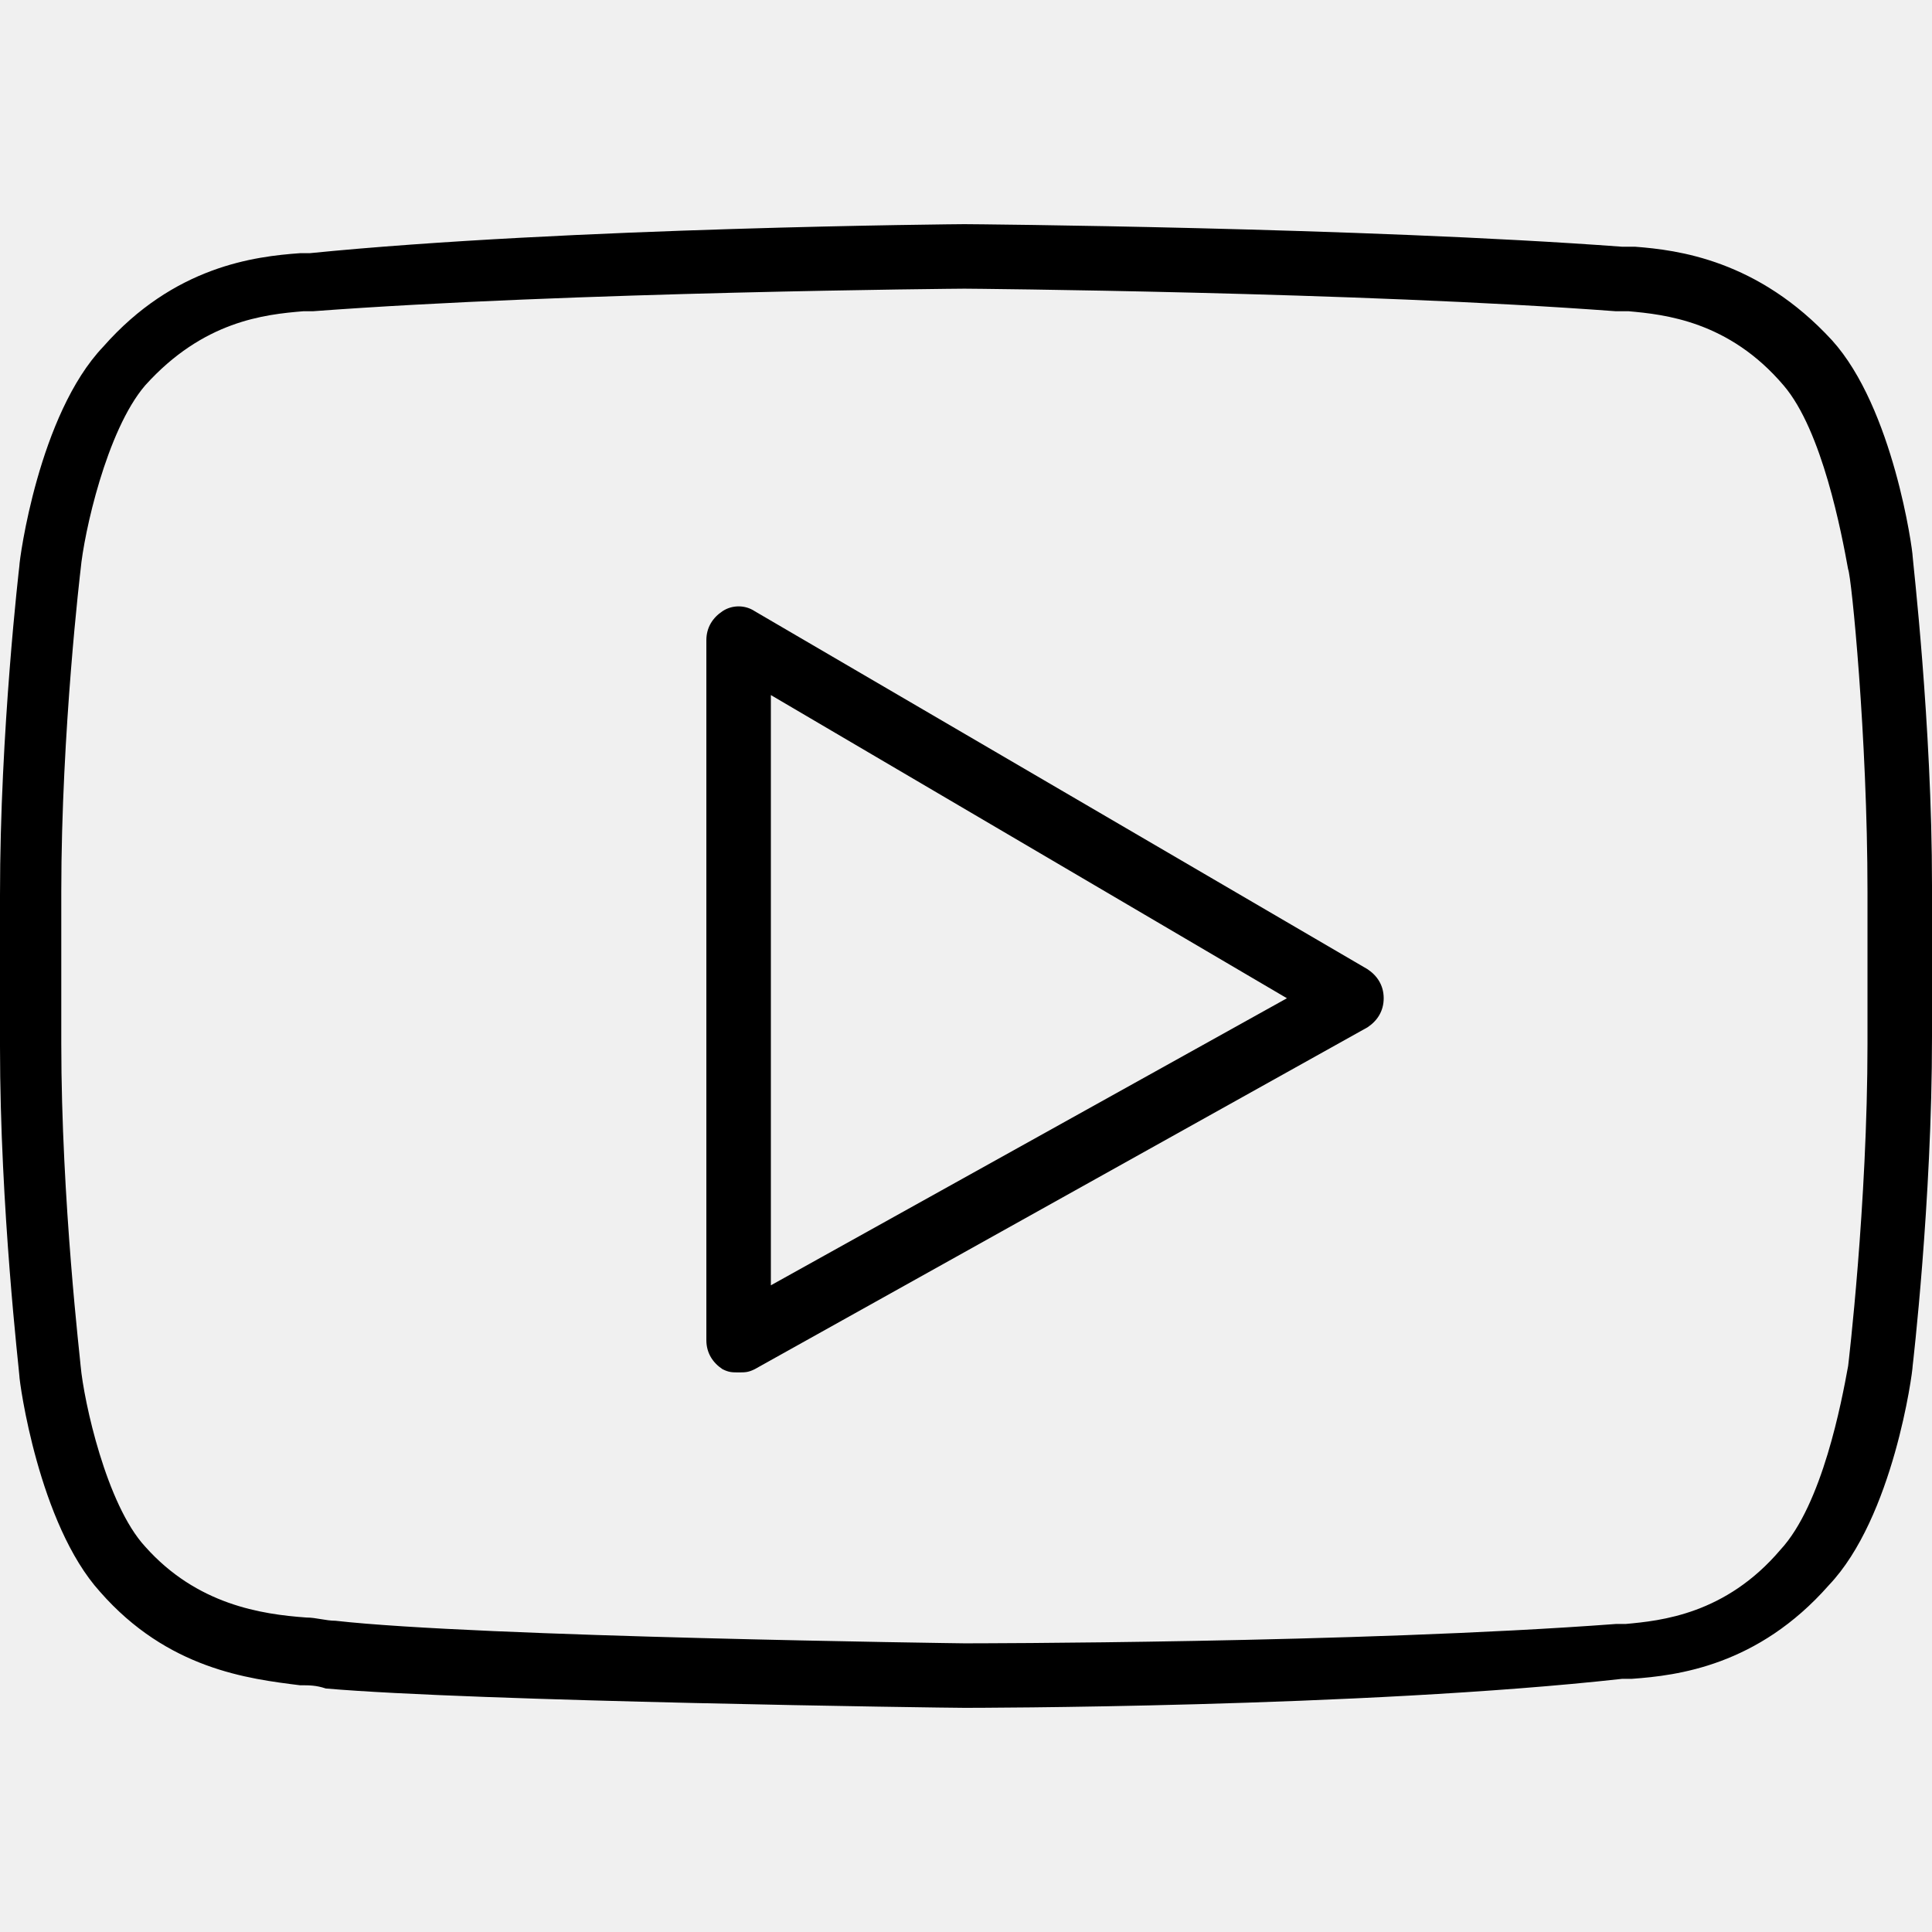
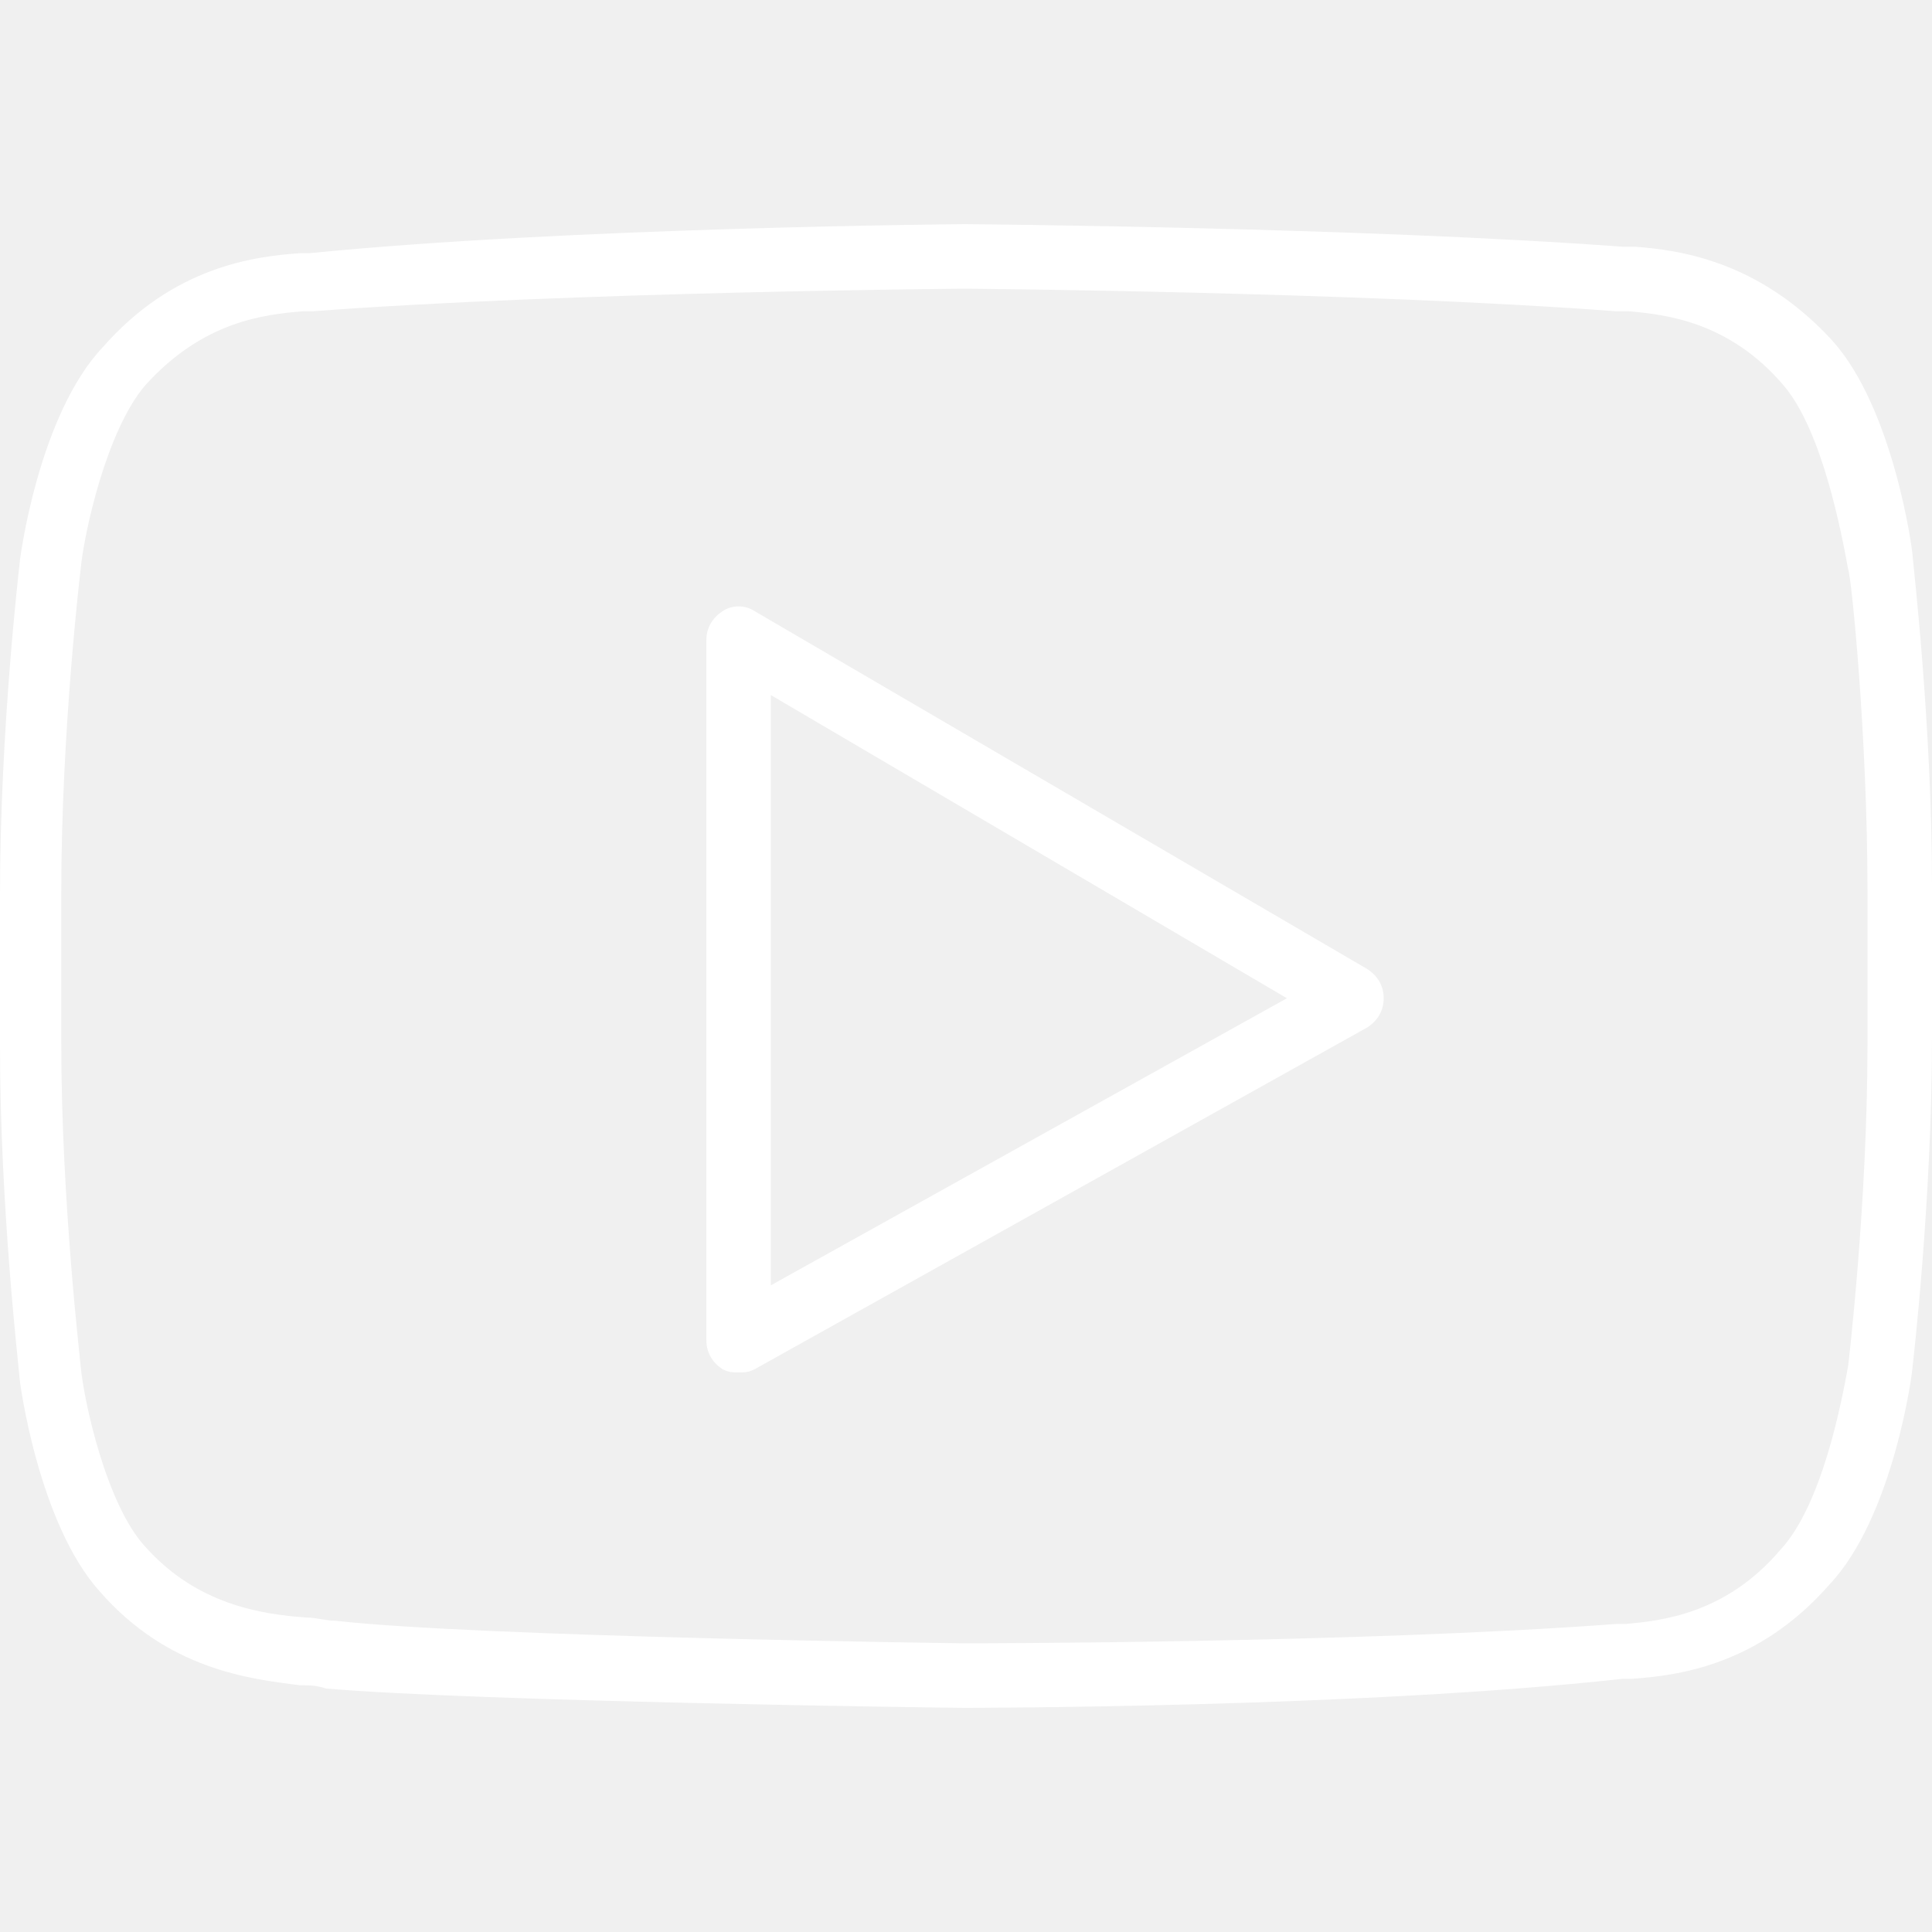
<svg xmlns="http://www.w3.org/2000/svg" version="1.1" id="Layer_1" x="0px" y="0px" viewBox="0 0 511.147 511.147" style="enable-background:new 0 0 511.147 511.147;" xml:space="preserve">
  <g transform="translate(1 1)">
    <g>
      <g>
-         <path d="M505.027,146.2c0-1.707-5.12-39.253-21.333-57.173c-19.627-21.333-40.96-23.893-52.053-24.747h-3.413     c-69.12-5.12-172.373-5.973-174.08-5.973c-0.853,0-104.96,0.853-173.227,7.68h-2.56C66.413,66.84,45.08,69.4,26.307,90.733     C9.24,108.653,4.12,147.053,4.12,148.76c0,0-5.12,43.52-5.12,87.04v40.107c0,42.667,5.12,86.187,5.12,87.04     c0,1.707,5.12,39.253,21.333,57.173c17.92,20.48,39.253,23.04,52.907,24.747c2.56,0,4.267,0,6.827,0.853     c39.253,3.413,163.84,5.12,168.96,5.12c0.853,0,104.96,0,174.08-7.68h2.56c11.947-0.853,33.28-3.413,52.053-24.747     c17.067-17.92,22.187-56.32,22.187-58.027c0,0,5.12-43.52,5.12-87.04V233.24C510.147,190.573,505.027,147.053,505.027,146.2z      M493.08,275.053c0,42.667-5.12,85.333-5.12,85.333c-1.707,9.387-6.827,36.693-17.92,48.64     c-14.507,17.067-31.573,18.773-40.96,19.627h-2.56c-68.267,5.12-171.52,5.12-172.373,5.12s-128.853-1.707-166.4-5.973     c-2.56,0-5.12-0.853-7.68-0.853c-11.947-0.853-29.013-3.413-42.667-18.773c-10.24-11.093-16.213-38.4-17.067-47.787     c0-0.853-5.12-43.52-5.12-85.333v-40.107c0-42.667,5.12-85.333,5.12-85.333c0.853-9.387,6.827-36.693,17.067-48.64     C52.76,83.907,68.973,82.2,79.213,81.347h2.56c68.267-5.12,171.52-5.973,172.373-5.973s104.107,0.853,172.373,5.973h3.413     c9.387,0.853,26.453,2.56,40.96,19.627c10.24,11.947,15.36,39.253,17.067,48.64c0.853,1.707,5.12,44.373,5.12,85.333V275.053z" />
-         <path d="M360.813,255.427l-162.133-94.72c-2.56-1.707-5.973-1.707-8.533,0s-4.267,4.267-4.267,7.68V353.56     c0,3.413,1.707,5.973,4.267,7.68c1.707,0.853,2.56,0.853,4.267,0.853s2.56,0,4.267-0.853l162.133-90.453     c2.56-1.707,4.267-4.267,4.267-7.68S363.373,257.133,360.813,255.427z M202.947,339.053v-156.16l136.533,80.213L202.947,339.053z     " />
+         <path fill="#fff" d="M505.027,146.2c0-1.707-5.12-39.253-21.333-57.173c-19.627-21.333-40.96-23.893-52.053-24.747h-3.413     c-69.12-5.12-172.373-5.973-174.08-5.973c-0.853,0-104.96,0.853-173.227,7.68h-2.56C66.413,66.84,45.08,69.4,26.307,90.733     C9.24,108.653,4.12,147.053,4.12,148.76c0,0-5.12,43.52-5.12,87.04v40.107c0,42.667,5.12,86.187,5.12,87.04     c0,1.707,5.12,39.253,21.333,57.173c17.92,20.48,39.253,23.04,52.907,24.747c2.56,0,4.267,0,6.827,0.853     c39.253,3.413,163.84,5.12,168.96,5.12c0.853,0,104.96,0,174.08-7.68h2.56c11.947-0.853,33.28-3.413,52.053-24.747     c17.067-17.92,22.187-56.32,22.187-58.027c0,0,5.12-43.52,5.12-87.04V233.24C510.147,190.573,505.027,147.053,505.027,146.2z      M493.08,275.053c0,42.667-5.12,85.333-5.12,85.333c-1.707,9.387-6.827,36.693-17.92,48.64     c-14.507,17.067-31.573,18.773-40.96,19.627h-2.56c-68.267,5.12-171.52,5.12-172.373,5.12s-128.853-1.707-166.4-5.973     c-2.56,0-5.12-0.853-7.68-0.853c-11.947-0.853-29.013-3.413-42.667-18.773c-10.24-11.093-16.213-38.4-17.067-47.787     c0-0.853-5.12-43.52-5.12-85.333v-40.107c0-42.667,5.12-85.333,5.12-85.333c0.853-9.387,6.827-36.693,17.067-48.64     C52.76,83.907,68.973,82.2,79.213,81.347h2.56c68.267-5.12,171.52-5.973,172.373-5.973s104.107,0.853,172.373,5.973h3.413     c9.387,0.853,26.453,2.56,40.96,19.627c10.24,11.947,15.36,39.253,17.067,48.64c0.853,1.707,5.12,44.373,5.12,85.333V275.053z" />
+         <path fill="#fff" d="M360.813,255.427l-162.133-94.72c-2.56-1.707-5.973-1.707-8.533,0s-4.267,4.267-4.267,7.68V353.56     c0,3.413,1.707,5.973,4.267,7.68c1.707,0.853,2.56,0.853,4.267,0.853s2.56,0,4.267-0.853l162.133-90.453     c2.56-1.707,4.267-4.267,4.267-7.68S363.373,257.133,360.813,255.427z M202.947,339.053v-156.16l136.533,80.213L202.947,339.053z     " />
      </g>
    </g>
  </g>
  <g>
</g>
  <g>
</g>
  <g>
</g>
  <g>
</g>
  <g>
</g>
  <g>
</g>
  <g>
</g>
  <g>
</g>
  <g>
</g>
  <g>
</g>
  <g>
</g>
  <g>
</g>
  <g>
</g>
  <g>
</g>
  <g>
</g>
</svg>
